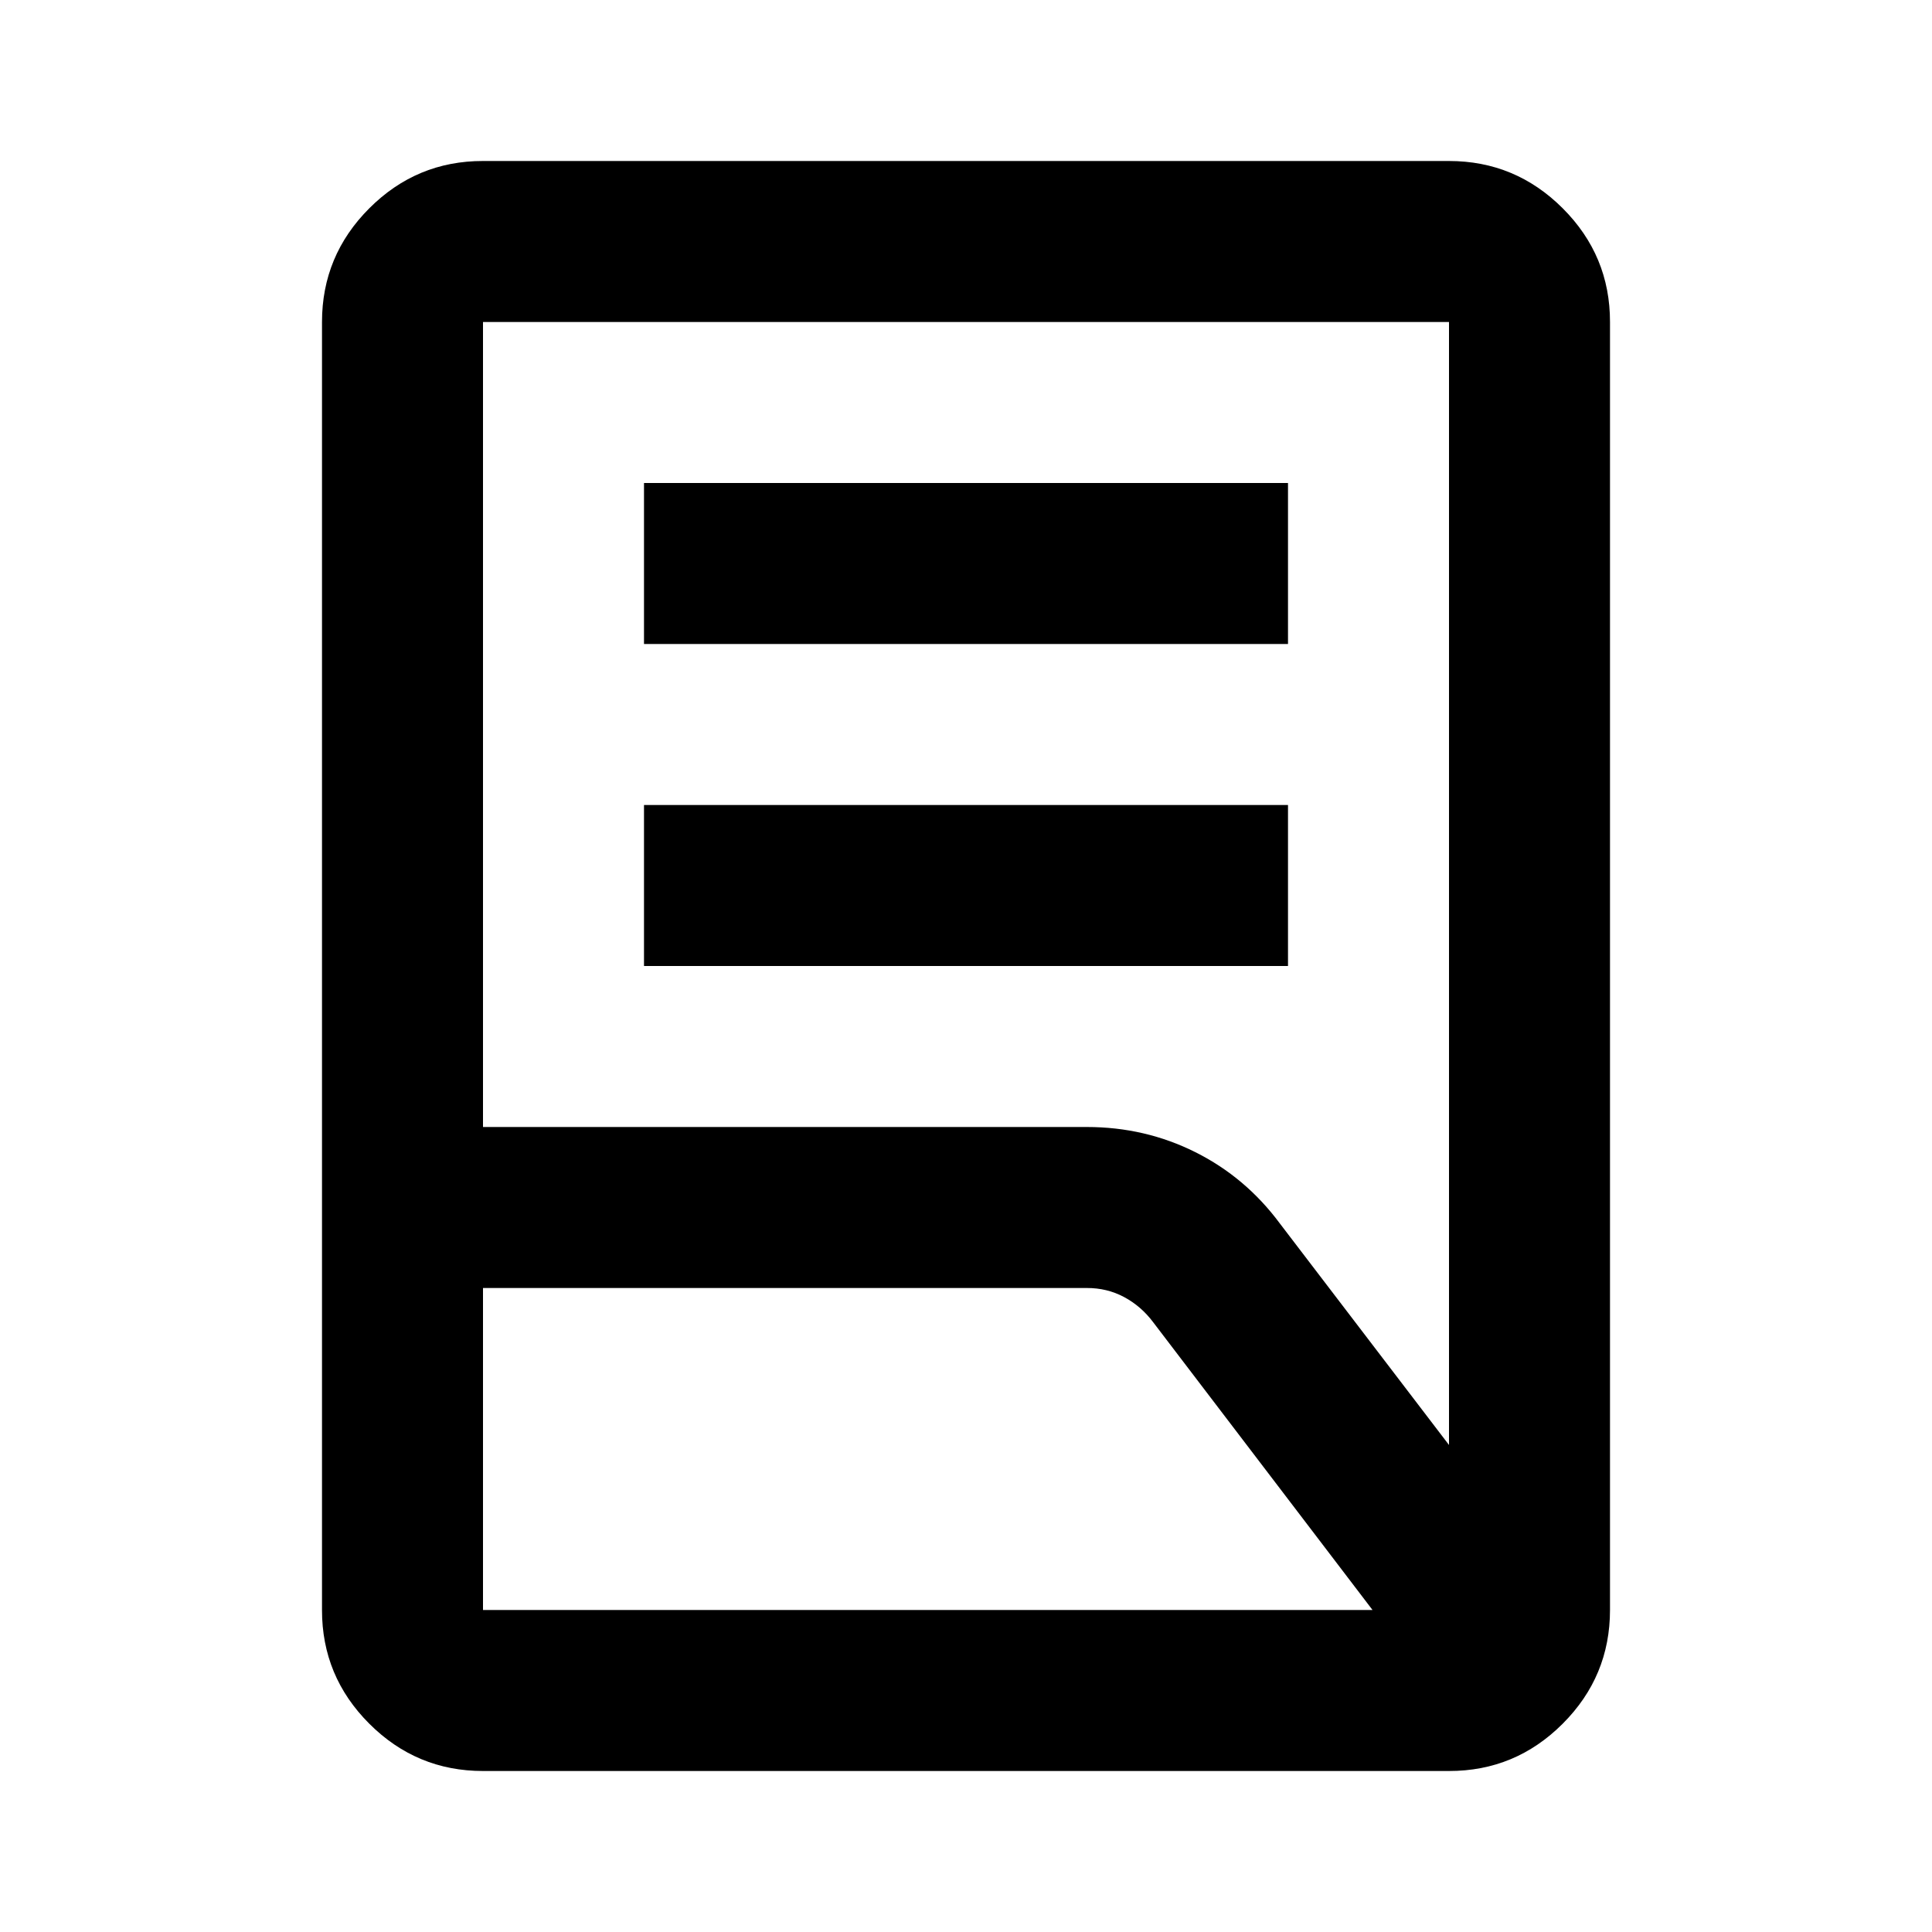
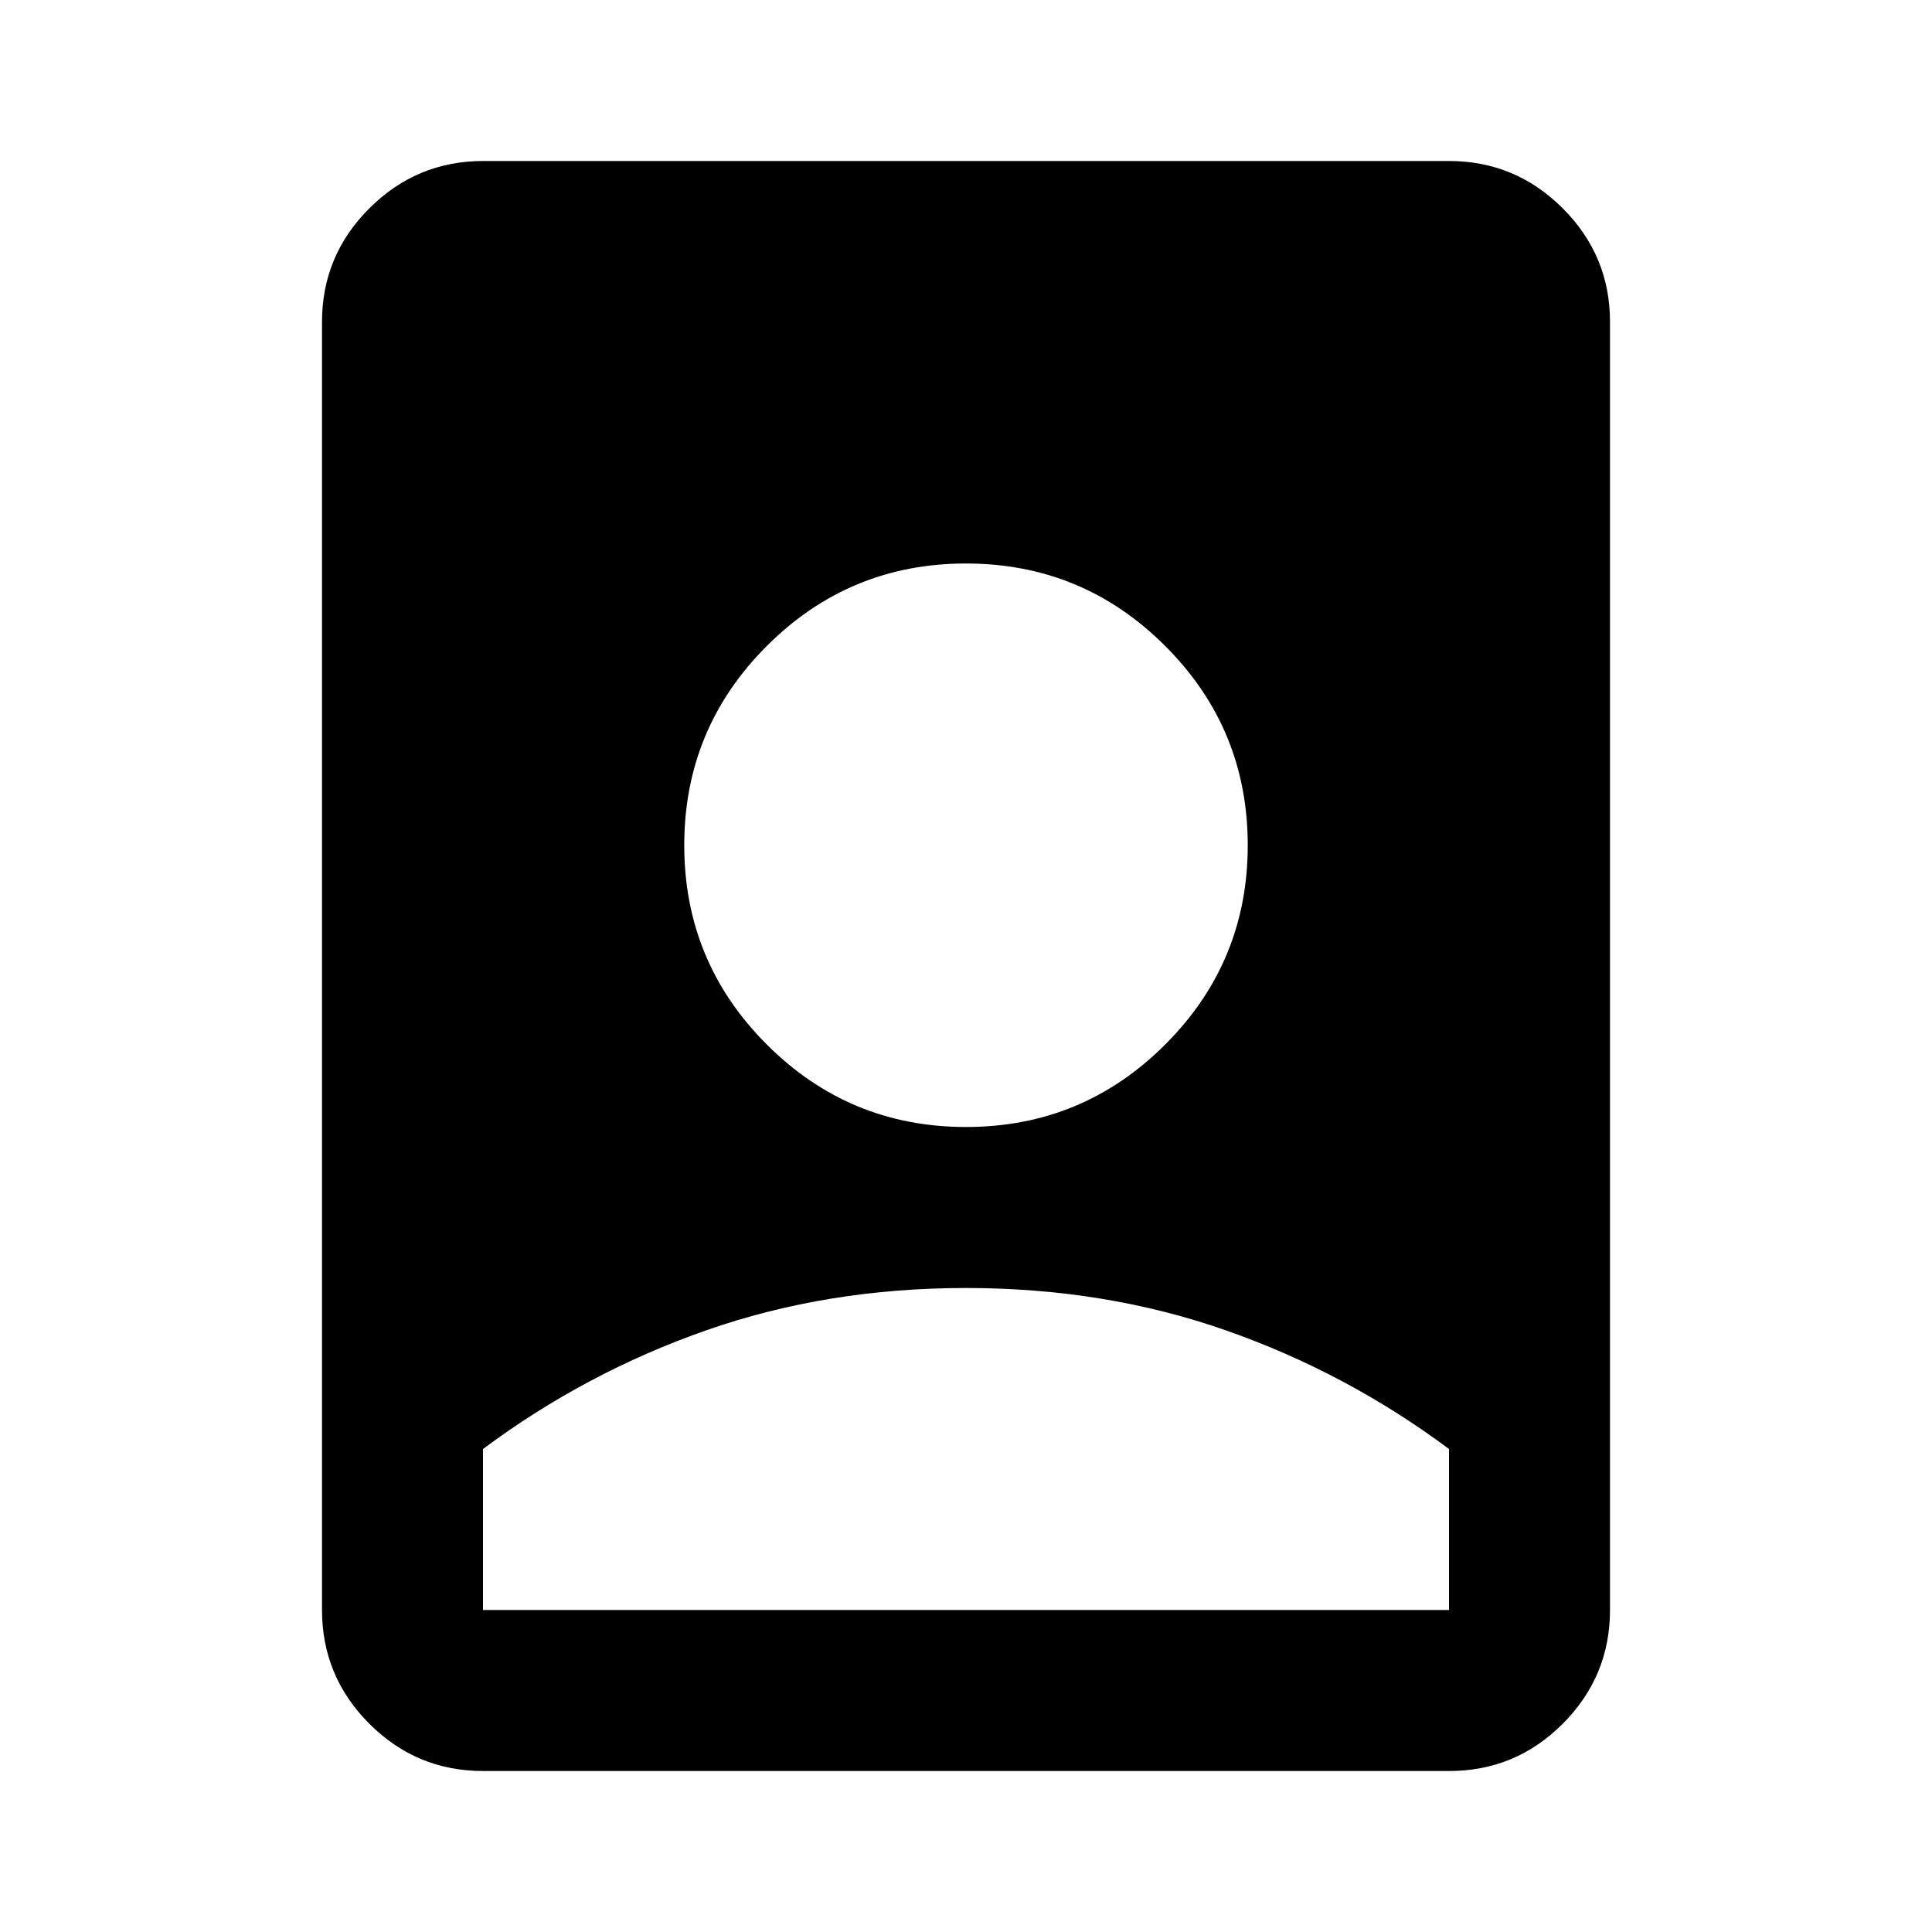
<svg xmlns="http://www.w3.org/2000/svg" width="32" height="32" viewBox="0 0 24 24">
-   <path fill="currentColor" d="M8 12v-2h8v2H8Zm0-4V6h8v2H8Zm-2 6h7.5q.725 0 1.35.313t1.05.887l2.1 2.75V4H6v10Zm0 6h11.05l-2.725-3.575q-.15-.2-.362-.313T13.5 16H6v4Zm12 2H6q-.825 0-1.413-.588T4 20V4q0-.825.588-1.413T6 2h12q.825 0 1.413.588T20 4v16q0 .825-.588 1.413T18 22ZM6 20V4v16Zm0-4v-2v2Z" />
+   <path fill="currentColor" d="M12 16q-1.725 0-3.225.525T6 18v2h12v-2q-1.275-.95-2.775-1.475T12 16m-6 6q-.825 0-1.412-.587T4 20V4q0-.825.588-1.412T6 2h12q.825 0 1.413.588T20 4v16q0 .825-.587 1.413T18 22zm6-8q1.45 0 2.475-1.025T15.5 10.5q0-1.45-1.025-2.475T12 7q-1.45 0-2.475 1.025T8.5 10.5q0 1.45 1.025 2.475T12 14" />
</svg>
